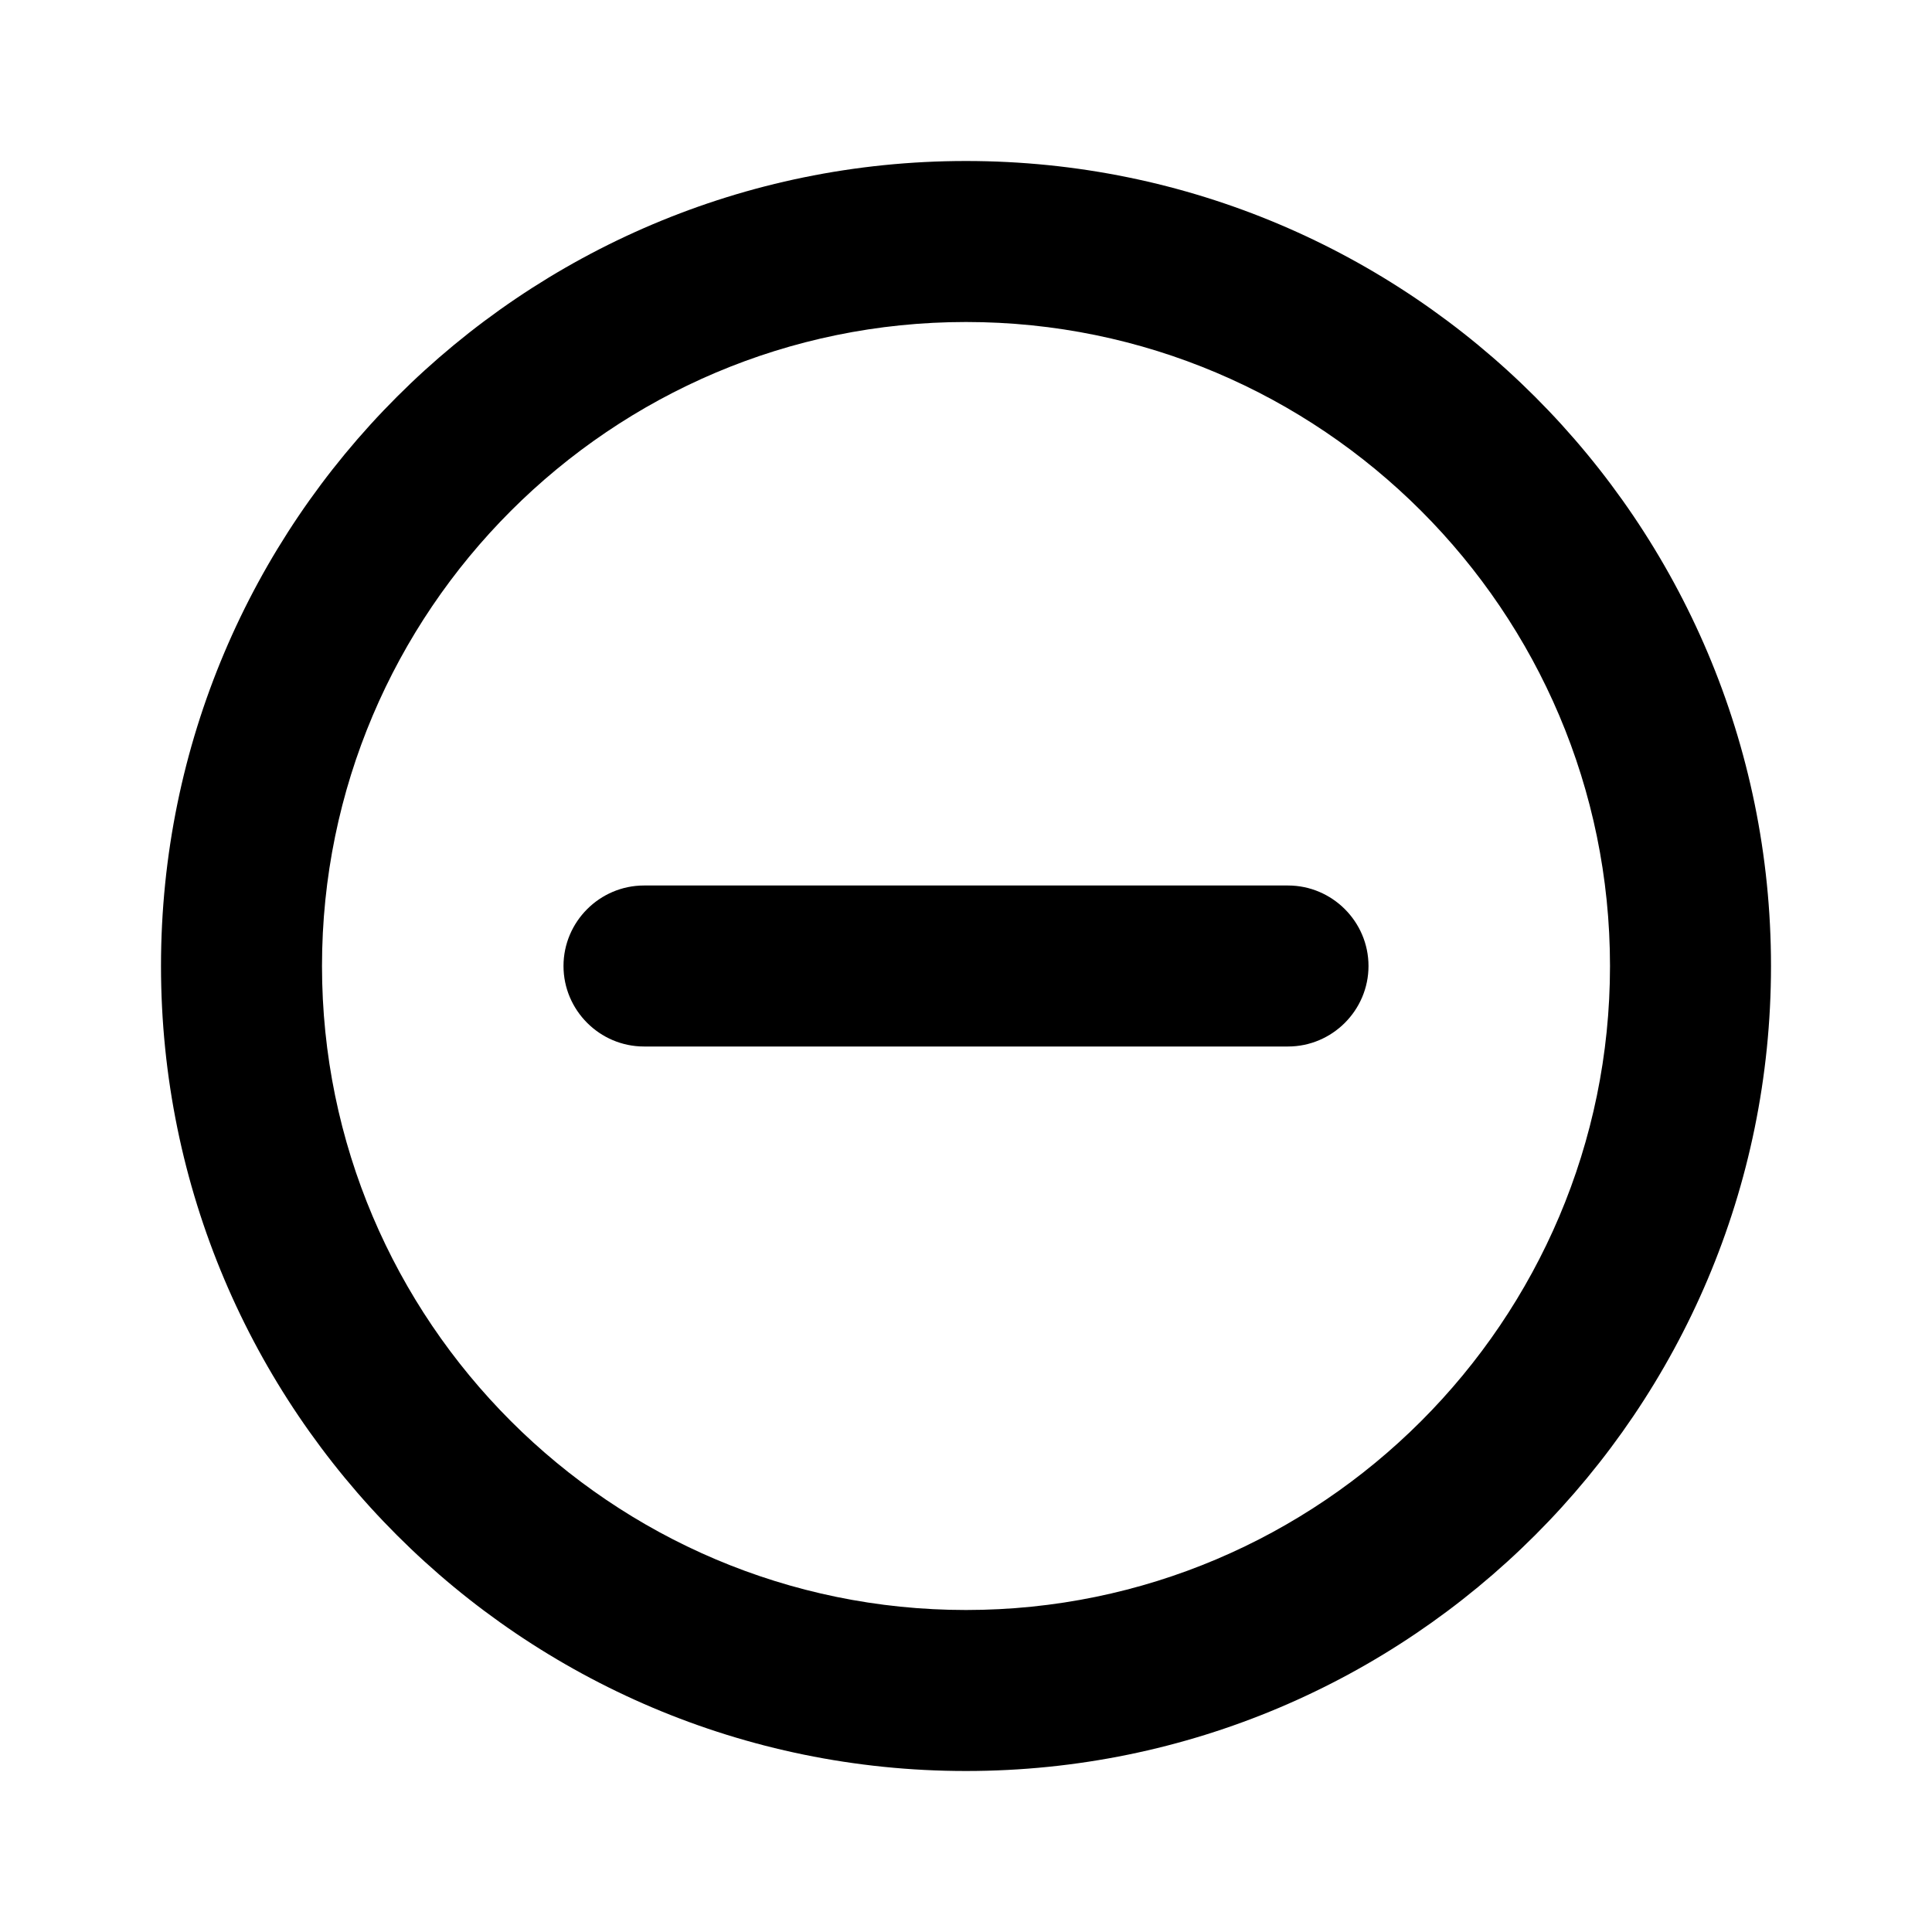
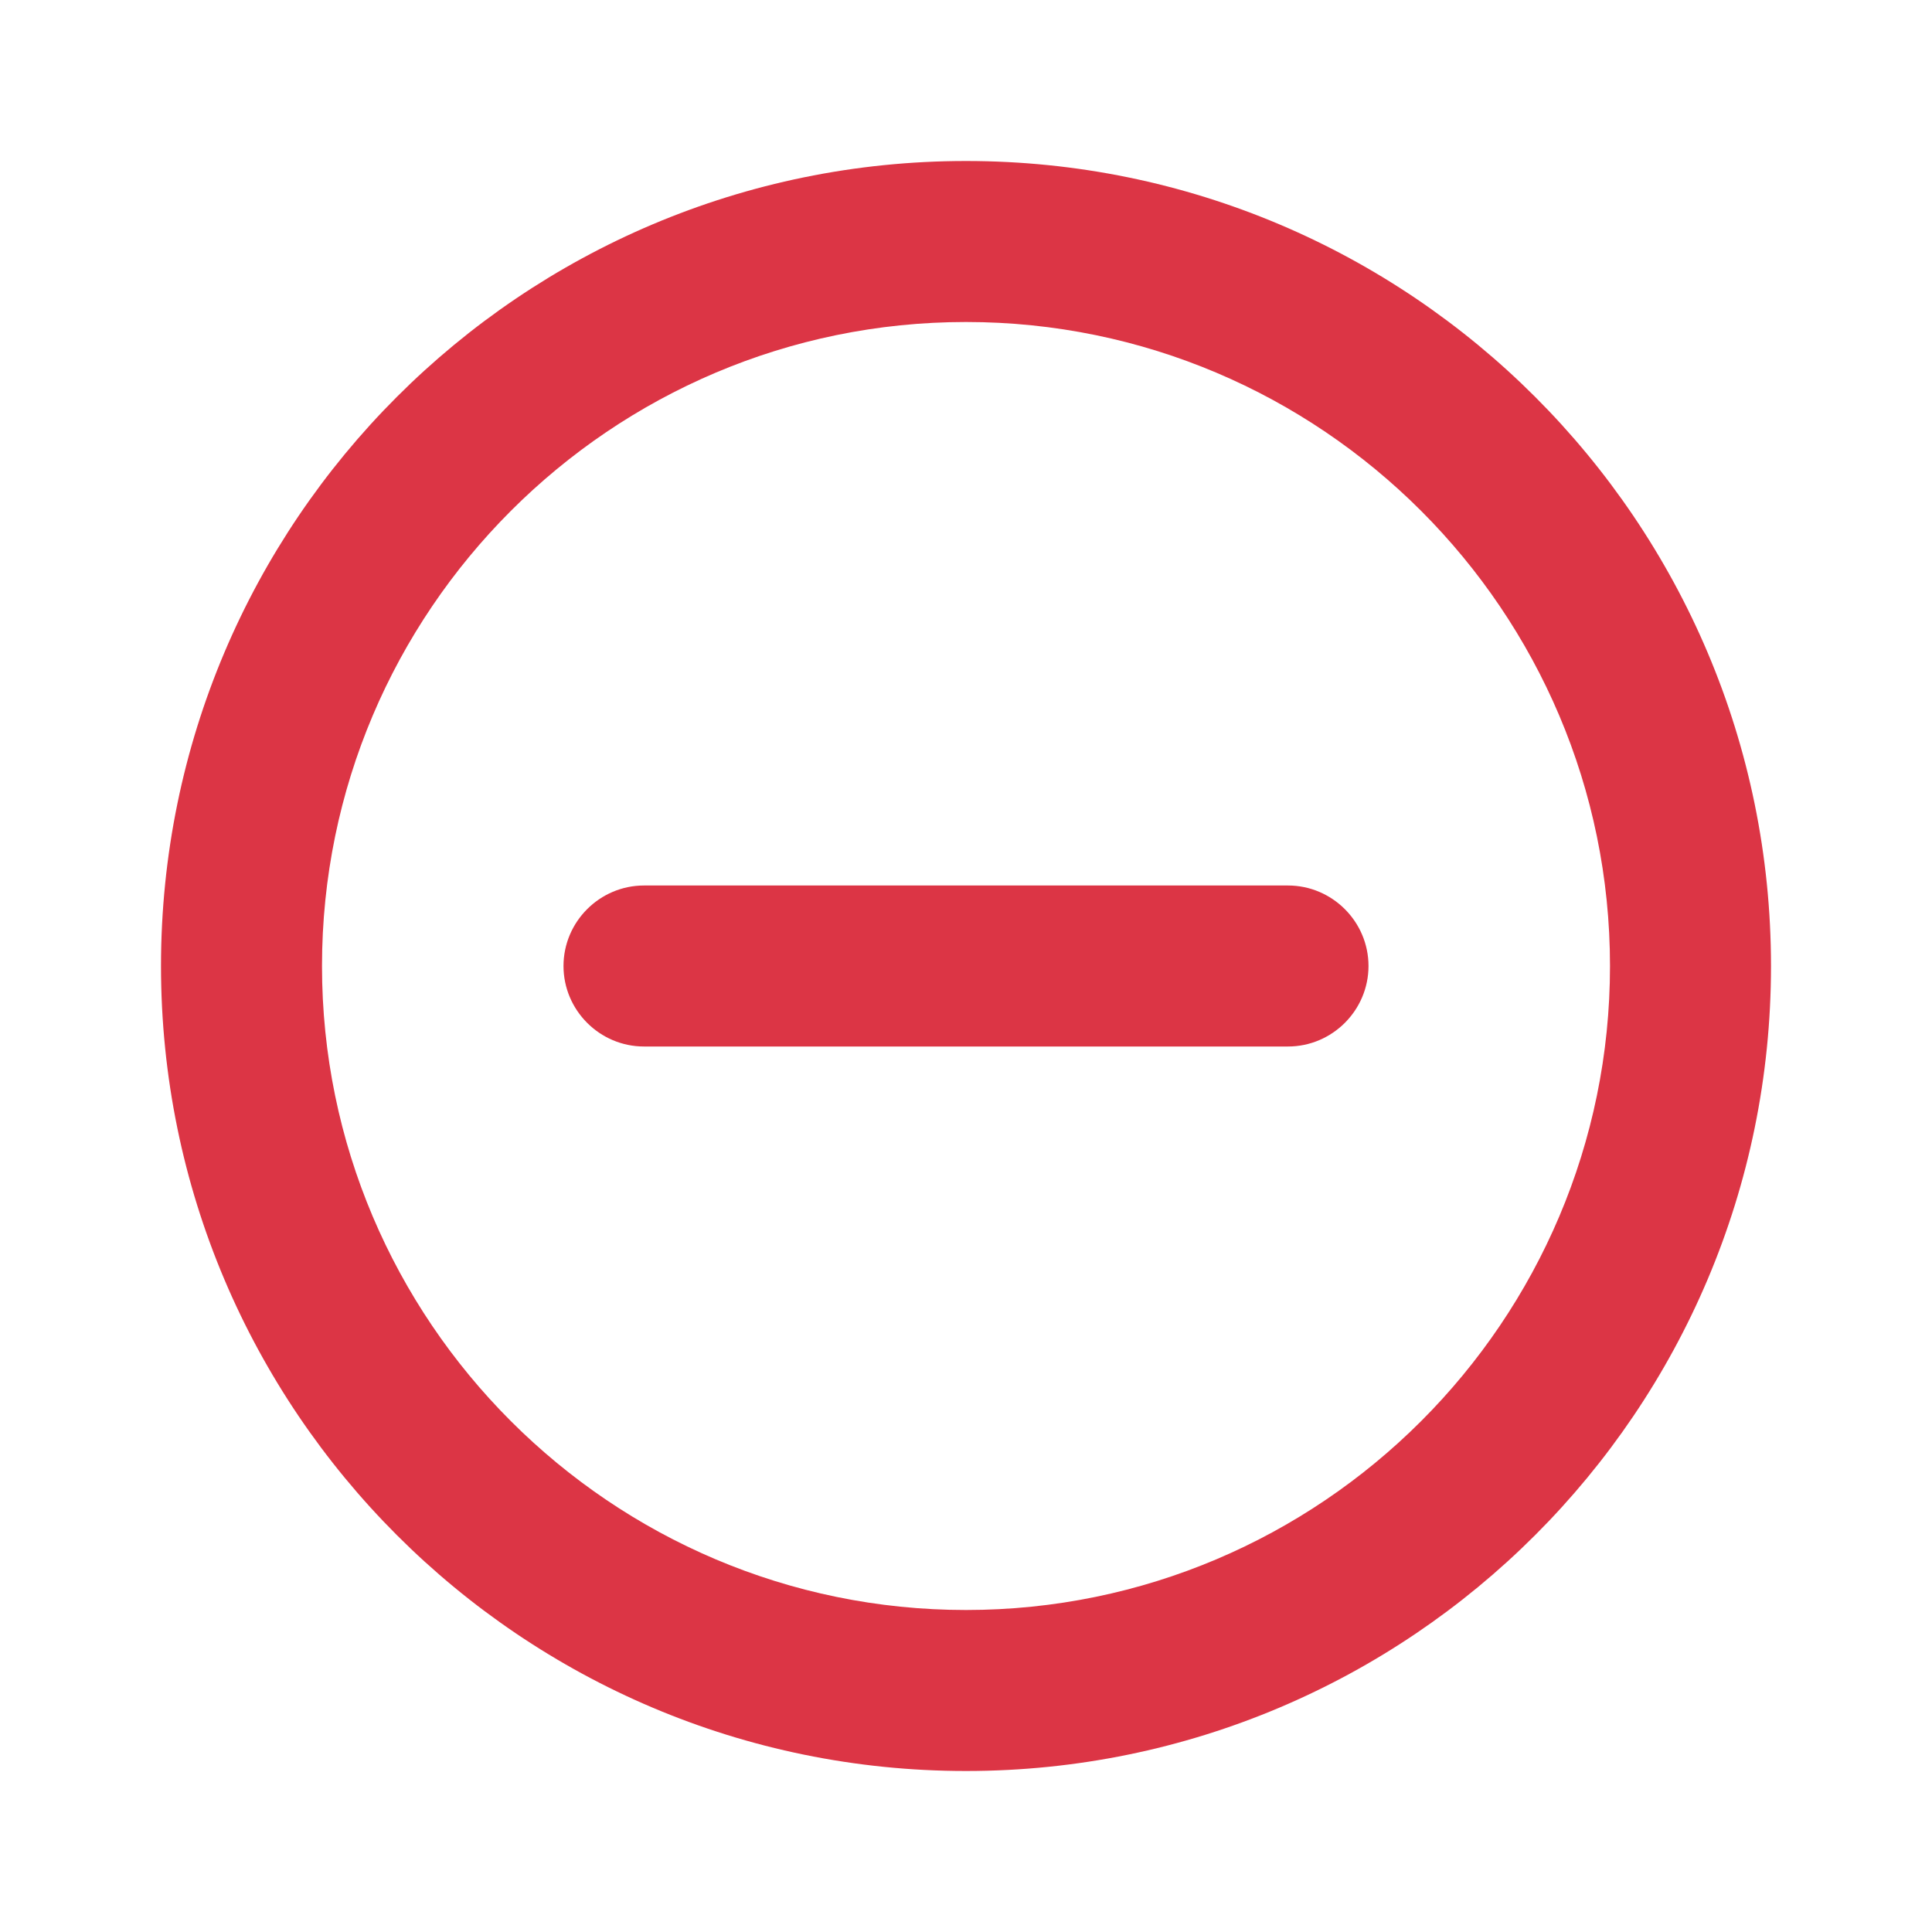
- <svg xmlns="http://www.w3.org/2000/svg" viewBox="0 0 24 24" fill="black" width="18px" height="18px">
+ <svg xmlns="http://www.w3.org/2000/svg" viewBox="0 0 24 24" fill="#dc3545" width="18px" height="18px">
  <path d="M0 0h24v24H0V0z" fill="none" />
  <path d="M7 12c0 .55.45 1 1 1h8c.55 0 1-.45 1-1s-.45-1-1-1H8c-.55 0-1 .45-1 1zm5-10C6.48 2 2 6.48 2 12s4.48 10 10 10 10-4.48 10-10S17.52 2 12 2zm0 18c-4.41 0-8-3.59-8-8s3.59-8 8-8 8 3.59 8 8-3.59 8-8 8z" />
</svg>
